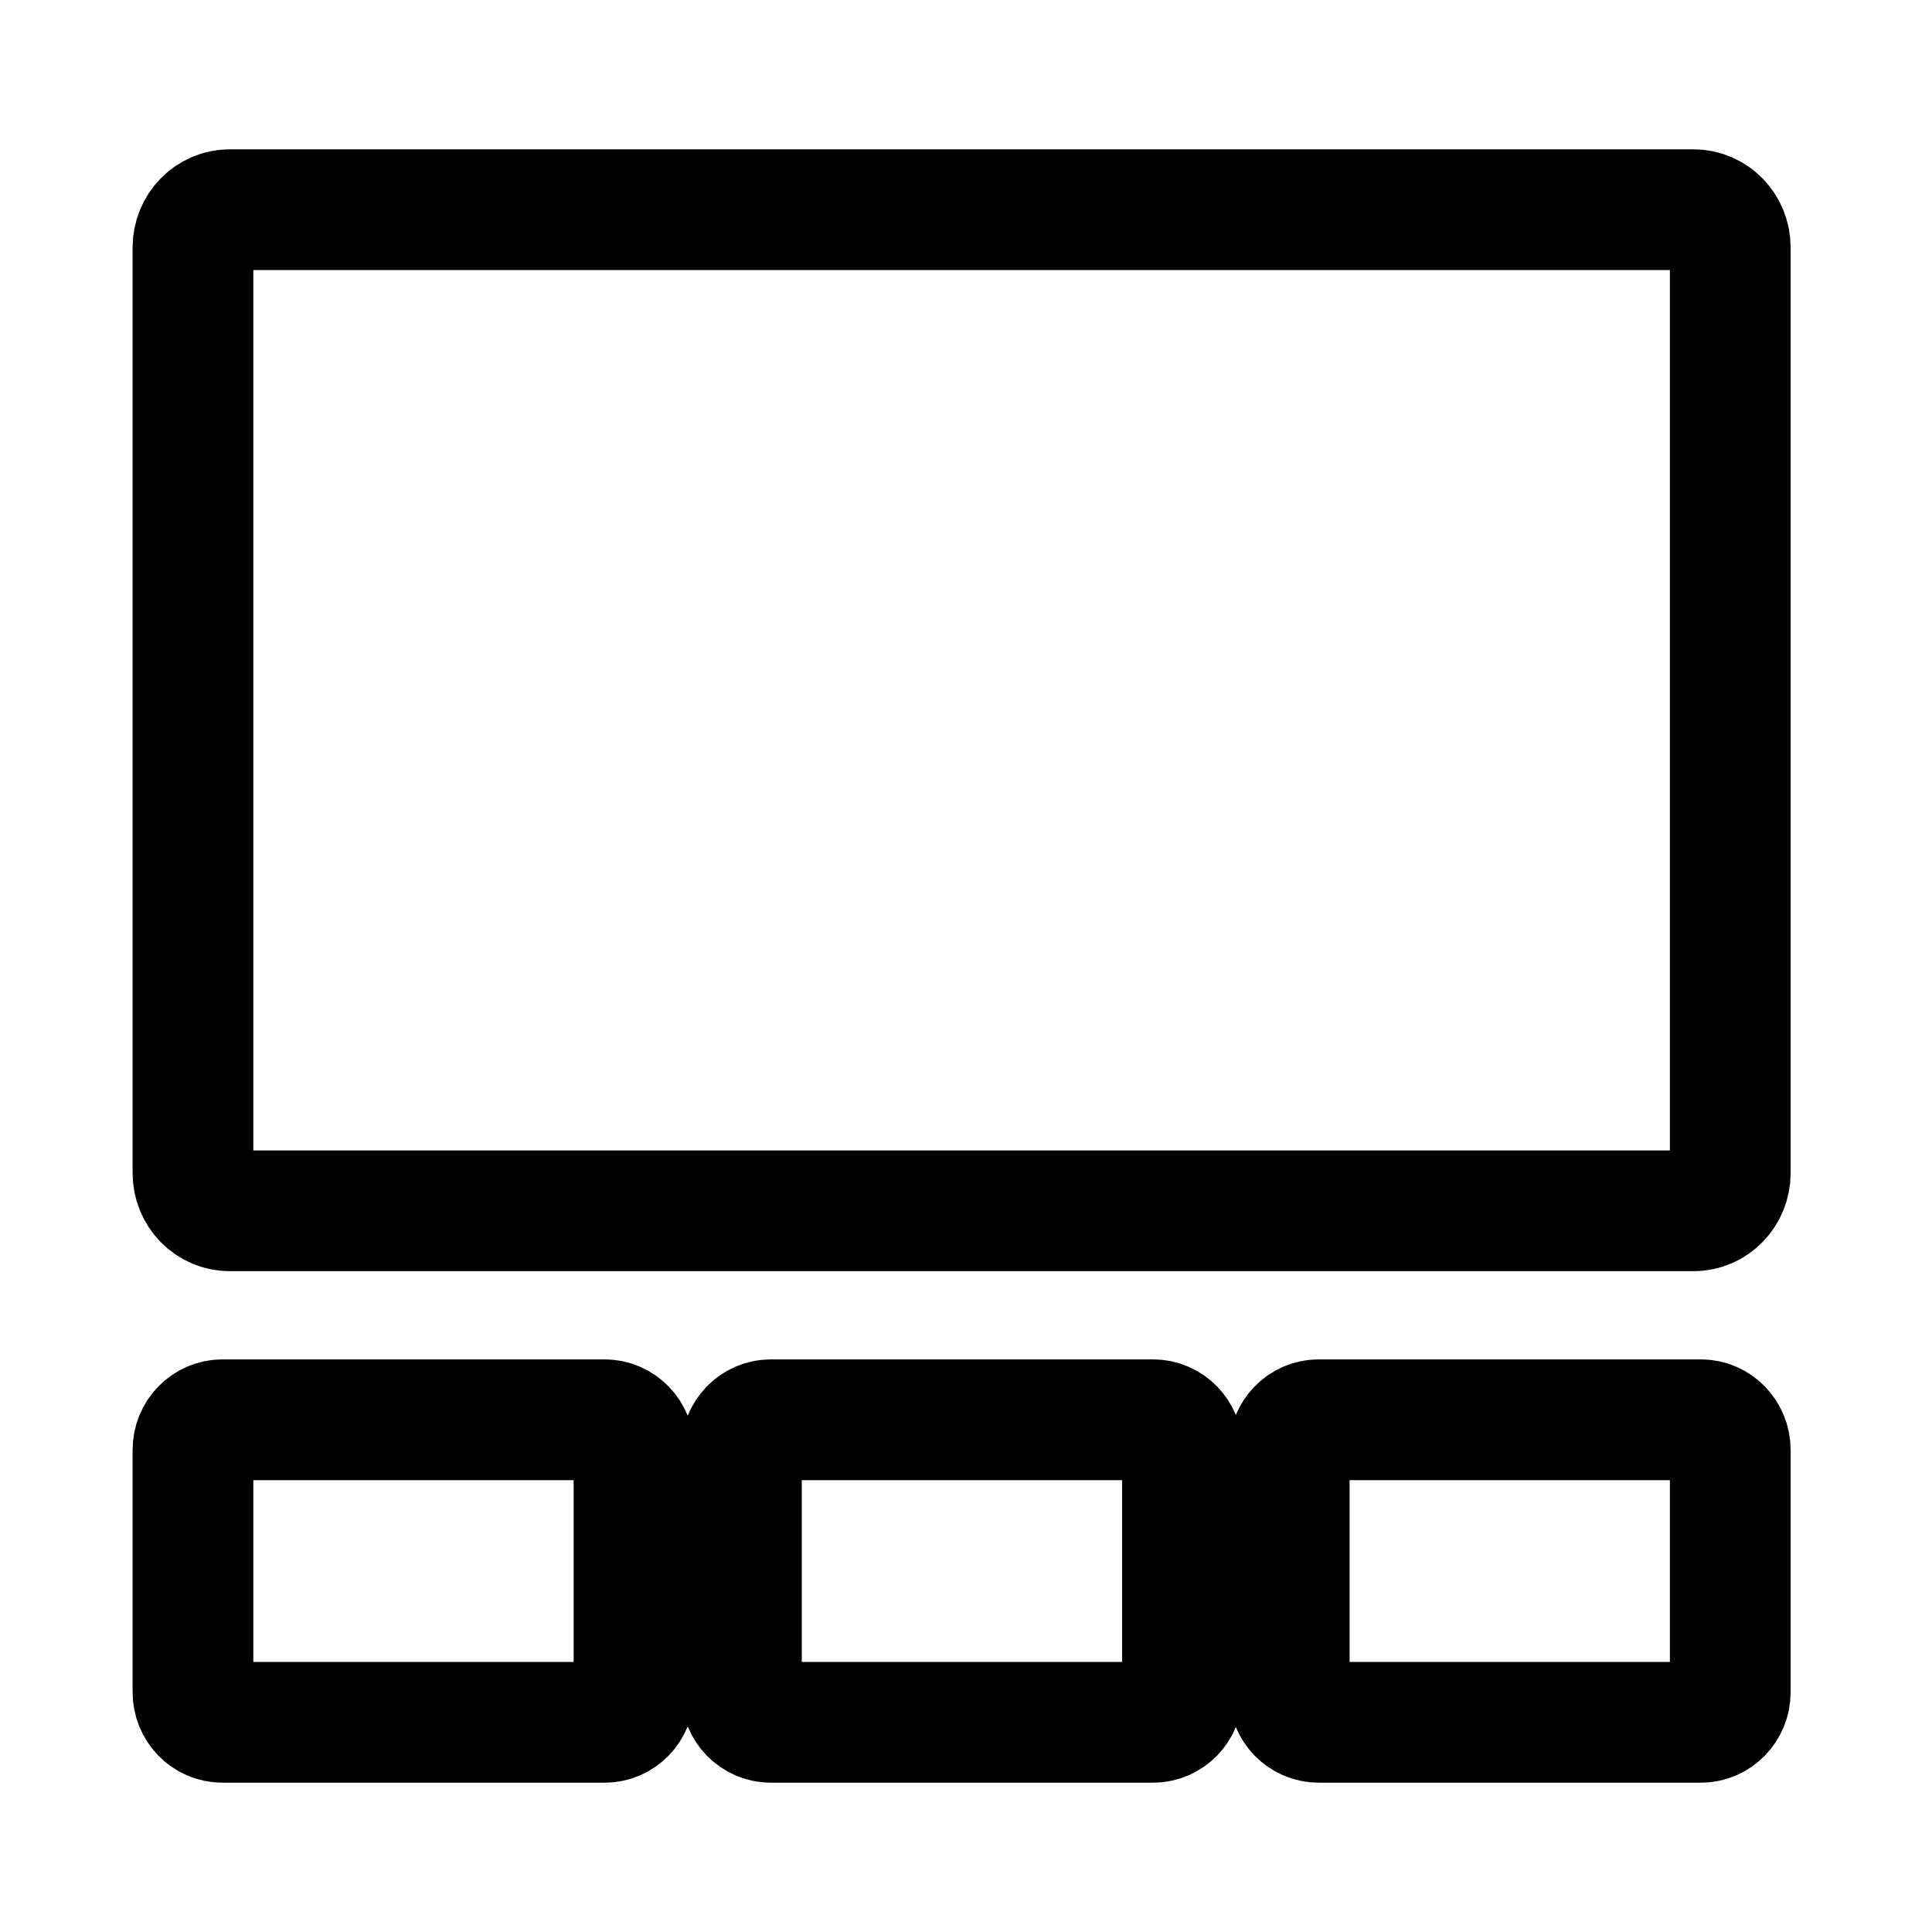
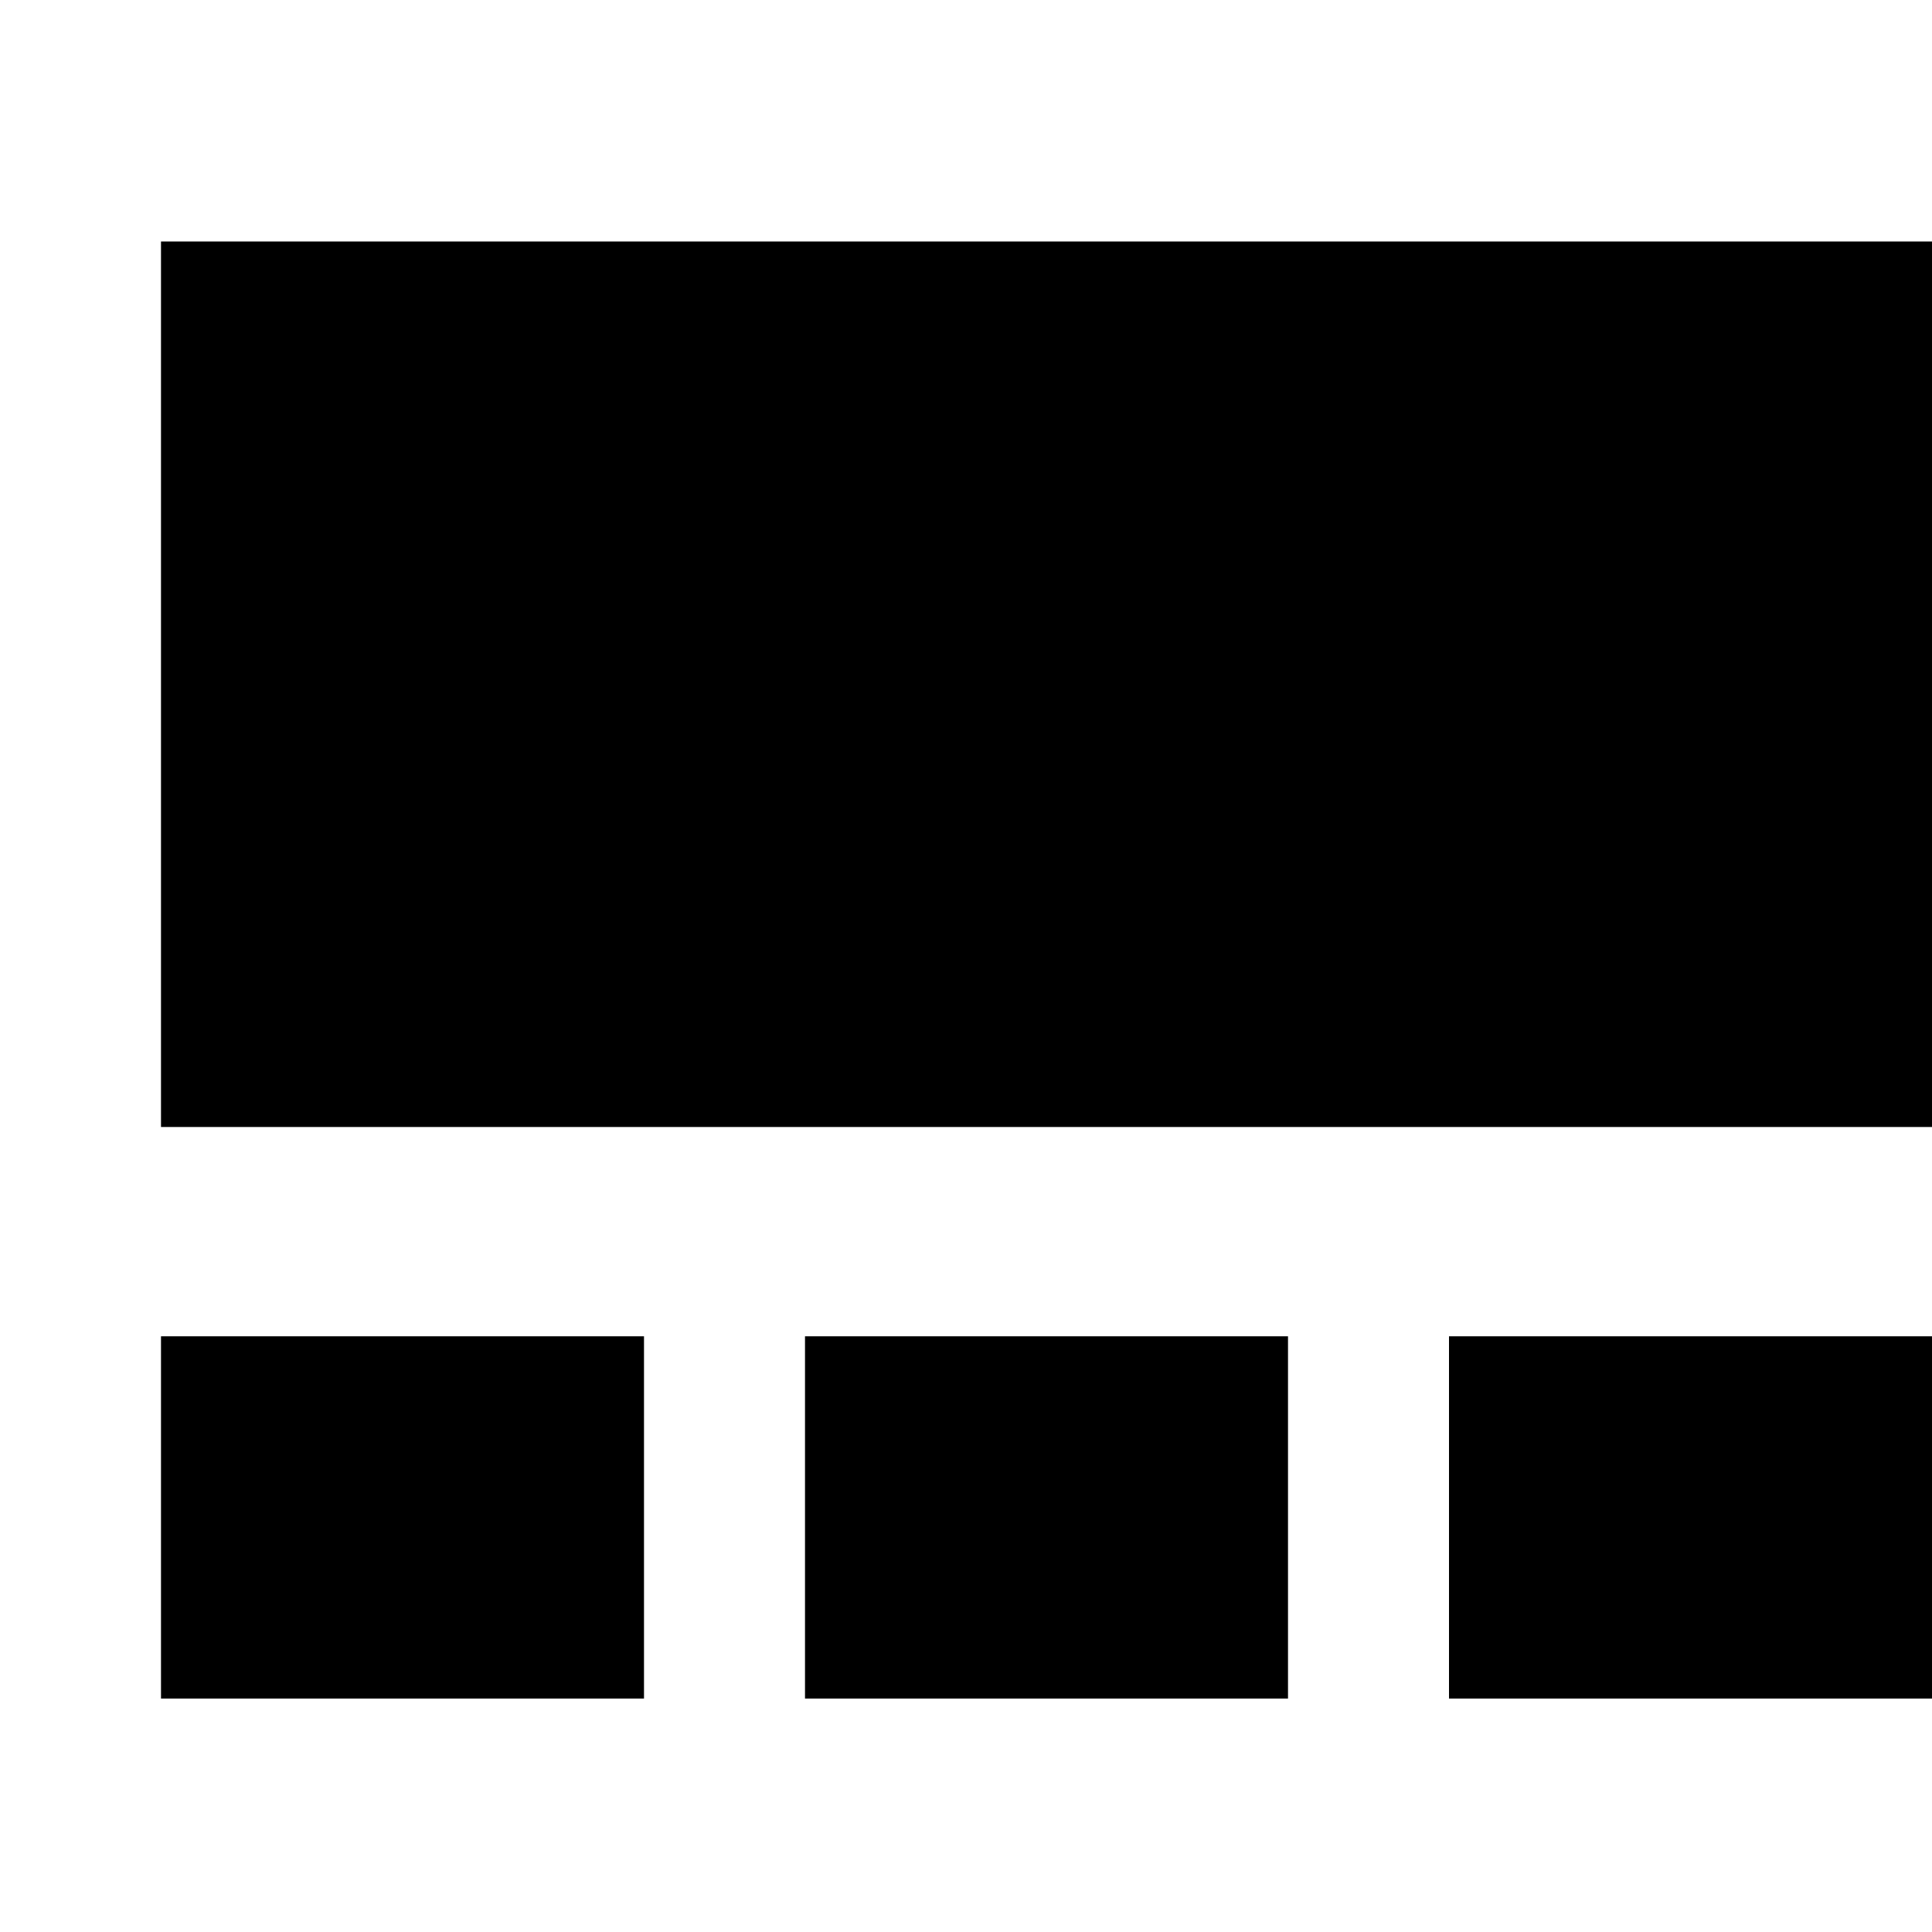
- <svg xmlns="http://www.w3.org/2000/svg" width="24" height="24" style="" viewBox="0 0 24 24" stroke="currentcolor">
-   <path fill="none" stroke-width="1.5" d="M 2.854 2.605 C 2.854 2.605 21.038 2.605 21.038 2.605 C 21.29 2.605 21.494 2.815 21.494 3.075 C 21.494 3.075 21.494 14.571 21.494 14.571 C 21.494 14.831 21.29 15.041 21.038 15.041 C 21.038 15.041 2.854 15.041 2.854 15.041 C 2.601 15.041 2.397 14.831 2.397 14.571 C 2.397 14.571 2.397 3.075 2.397 3.075 C 2.397 2.815 2.601 2.605 2.854 2.605 Z" />
-   <path fill="none" stroke-width="1.5" d="M 16.38 17.637 C 16.38 17.637 21.129 17.637 21.129 17.637 C 21.331 17.637 21.494 17.805 21.494 18.013 C 21.494 18.013 21.494 21.019 21.494 21.019 C 21.494 21.227 21.331 21.395 21.129 21.395 C 21.129 21.395 16.38 21.395 16.38 21.395 C 16.179 21.395 16.015 21.227 16.015 21.019 C 16.015 21.019 16.015 18.013 16.015 18.013 C 16.015 17.805 16.179 17.637 16.38 17.637 Z" />
-   <path fill="none" stroke-width="1.5" d="M 9.575 17.637 C 9.575 17.637 14.324 17.637 14.324 17.637 C 14.526 17.637 14.689 17.805 14.689 18.013 C 14.689 18.013 14.689 21.019 14.689 21.019 C 14.689 21.227 14.526 21.395 14.324 21.395 C 14.324 21.395 9.575 21.395 9.575 21.395 C 9.373 21.395 9.21 21.227 9.21 21.019 C 9.21 21.019 9.21 18.013 9.21 18.013 C 9.21 17.805 9.373 17.637 9.575 17.637 Z" />
-   <path fill="none" stroke-width="1.5" d="M 2.762 17.637 C 2.762 17.637 7.511 17.637 7.511 17.637 C 7.713 17.637 7.876 17.805 7.876 18.013 C 7.876 18.013 7.876 21.019 7.876 21.019 C 7.876 21.227 7.713 21.395 7.511 21.395 C 7.511 21.395 2.762 21.395 2.762 21.395 C 2.56 21.395 2.397 21.227 2.397 21.019 C 2.397 21.019 2.397 18.013 2.397 18.013 C 2.397 17.805 2.56 17.637 2.762 17.637 Z" />
+ <svg xmlns="http://www.w3.org/2000/svg" width="100%" height="100%" viewBox="0 0 24 24" version="1.1" fill="currentColor">
+   <g>
+     <rect x="2" y="3" width="22" height="11" />
+   </g>
+   <g>
+     <rect x="2" y="16.6" width="6" height="4.5" />
+     <rect x="10" y="16.6" width="6" height="4.5" />
+     <rect x="18" y="16.6" width="6" height="4.5" />
+   </g>
</svg>
